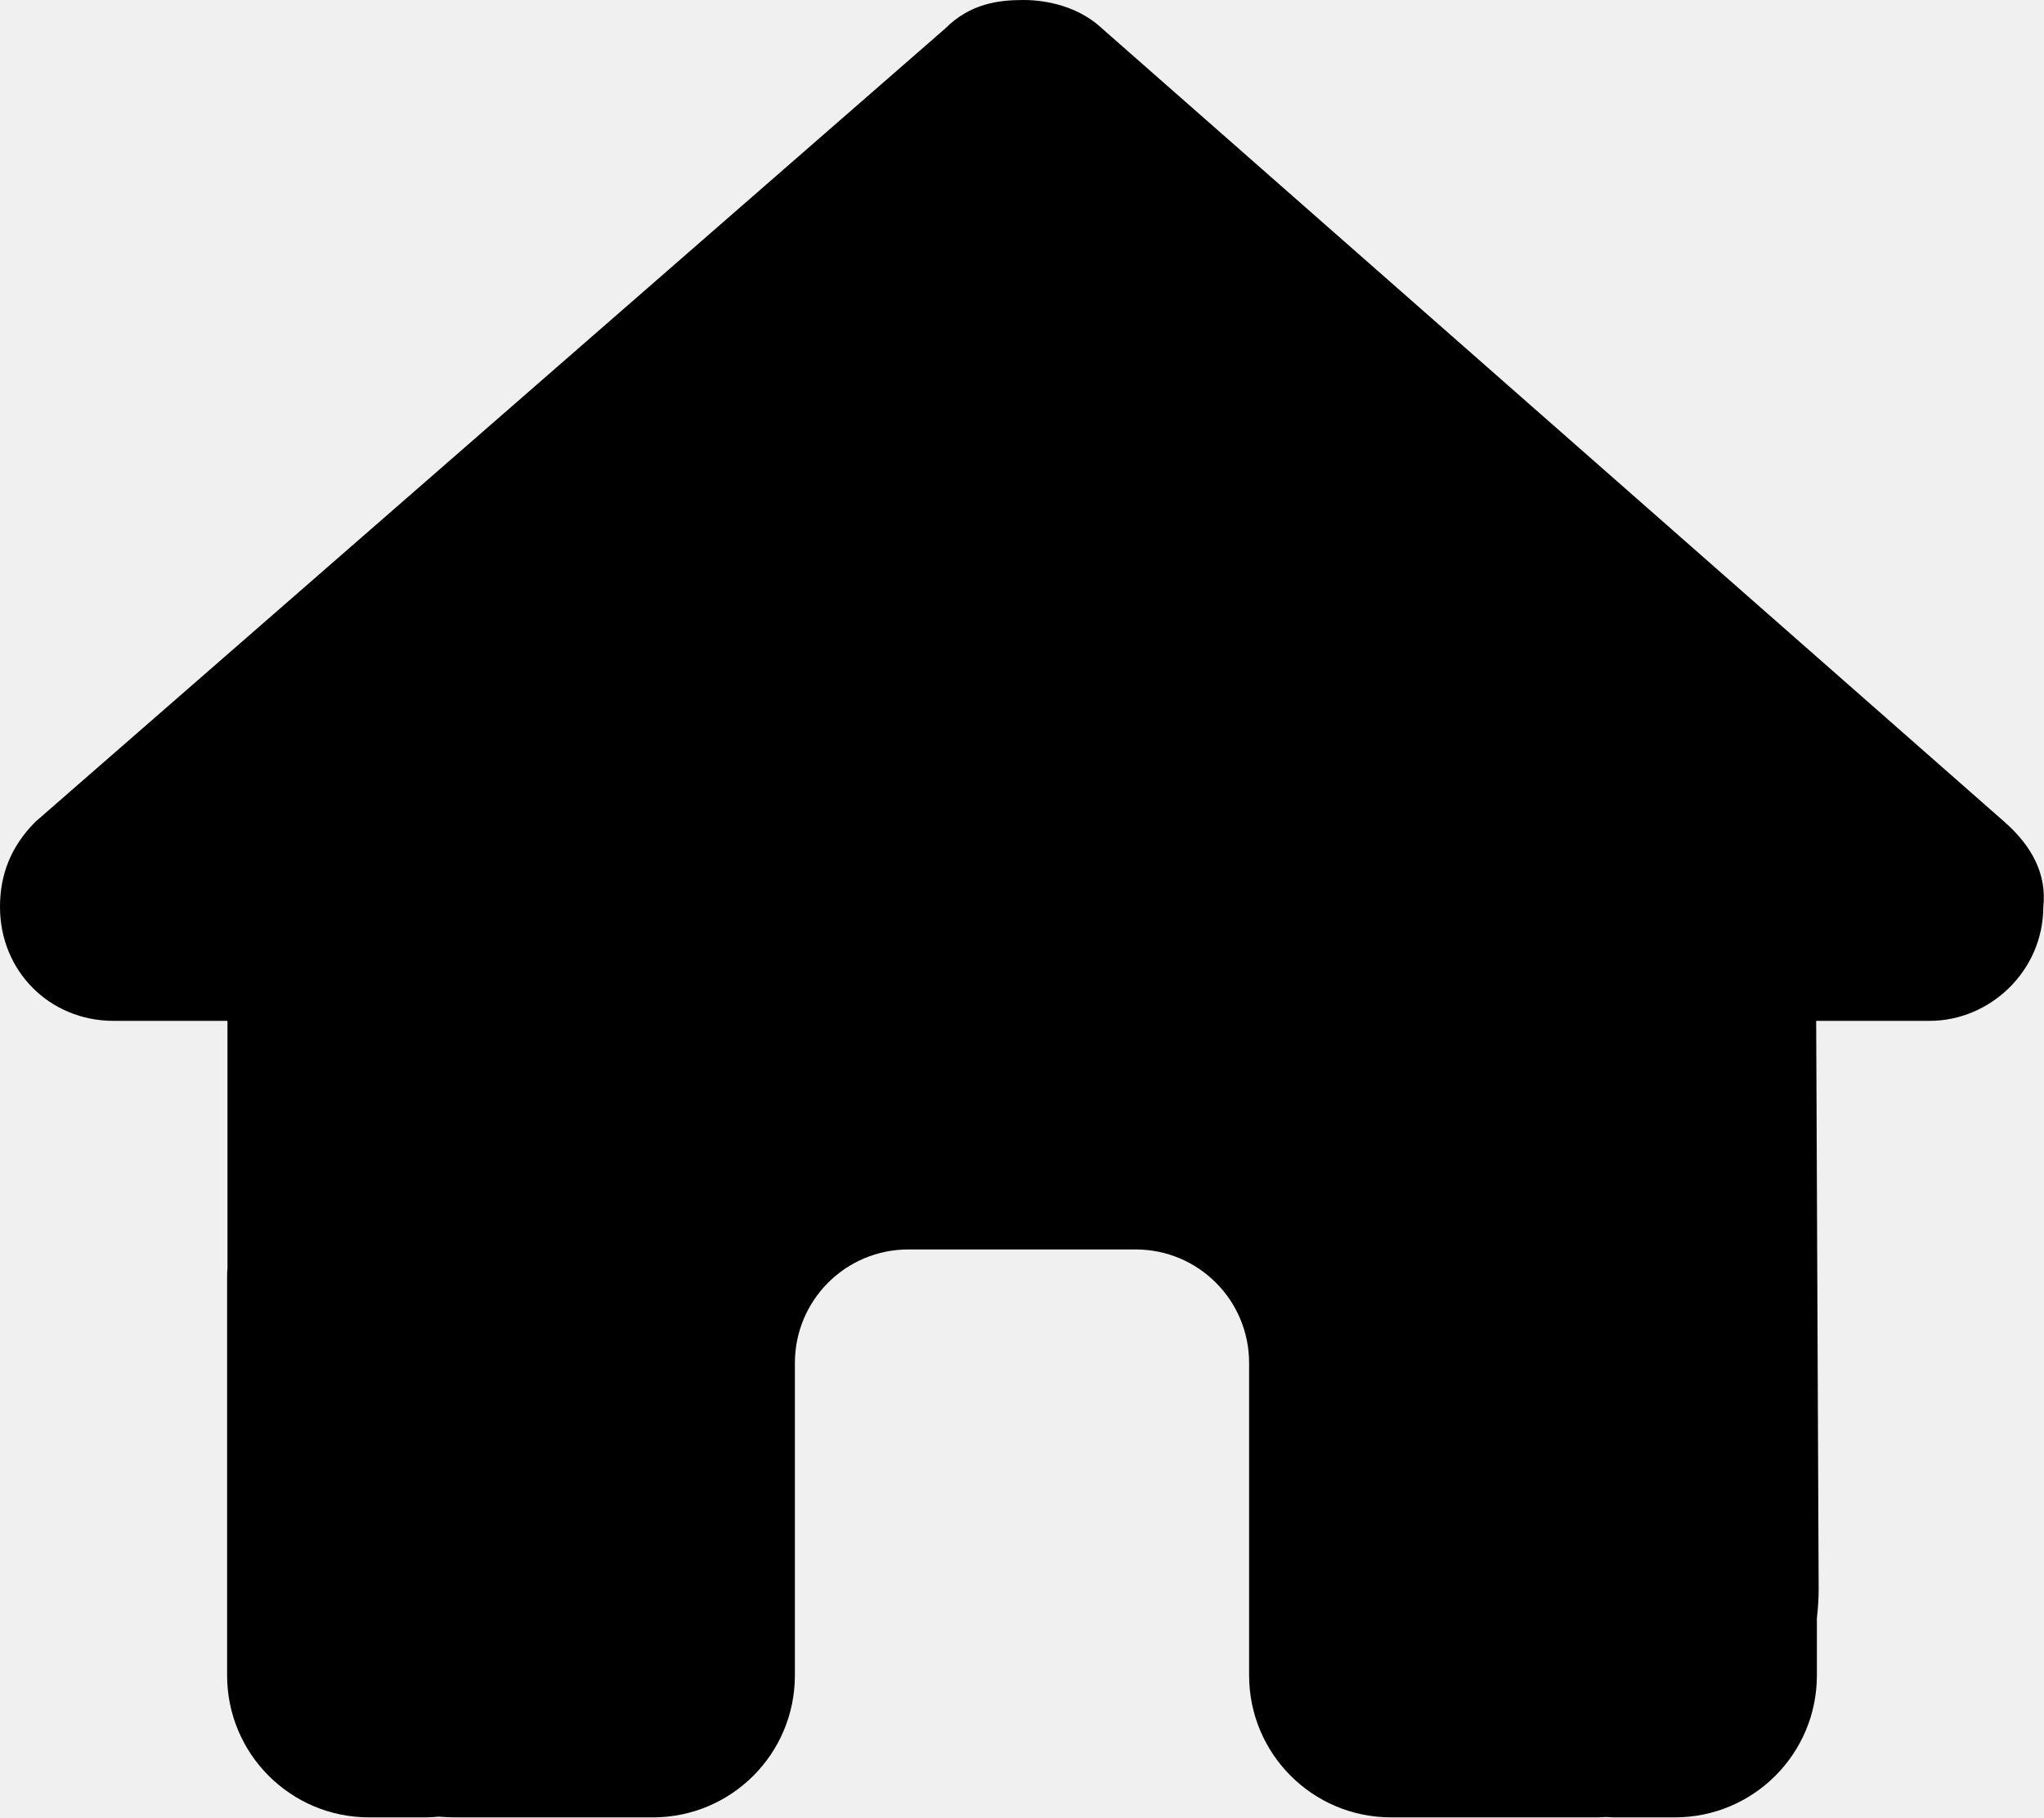
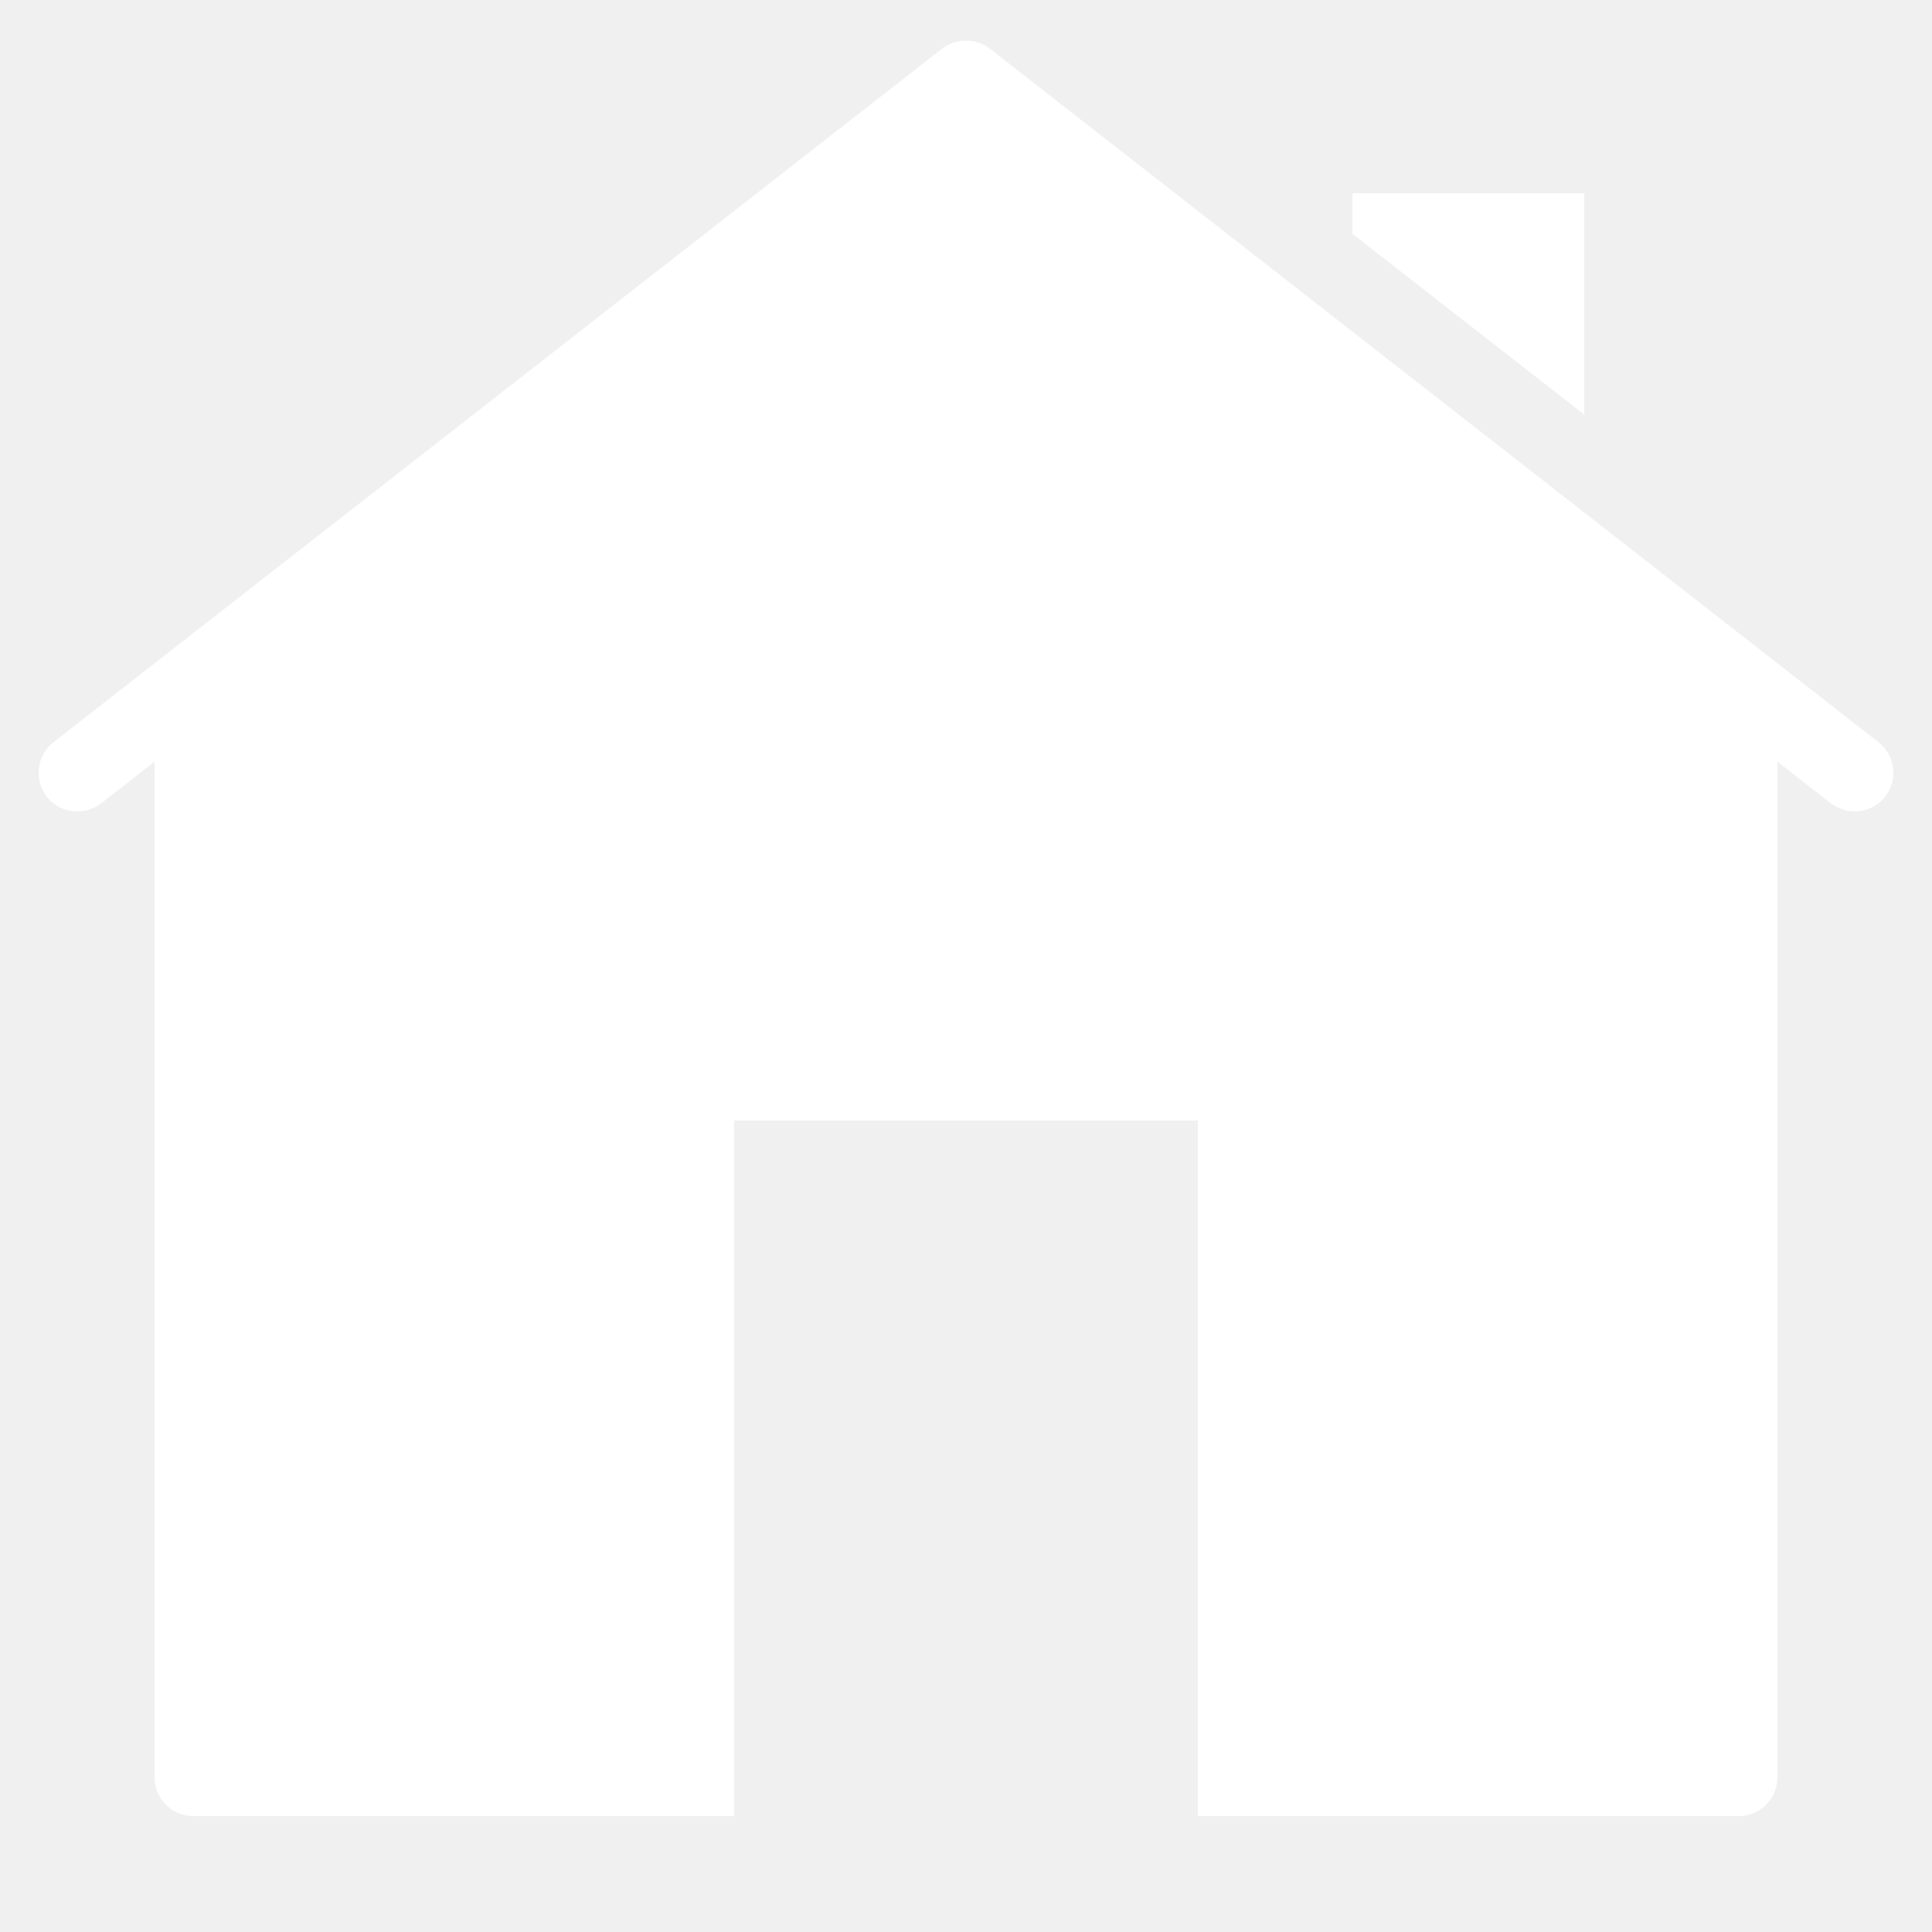
- <svg xmlns="http://www.w3.org/2000/svg" viewBox="0 0 576 512">
-   <path d="M575.8 255.5c0 18-15 32.1-32 32.1h-32l.7 160.2c0 2.7-.2 5.4-.5 8.1V472c0 22.1-17.9 40-40 40H456c-1.1 0-2.2 0-3.3-.1c-1.4 .1-2.8 .1-4.2 .1H416 392c-22.1 0-40-17.9-40-40V448 384c0-17.7-14.3-32-32-32H256c-17.7 0-32 14.3-32 32v64 24c0 22.1-17.9 40-40 40H160 128.1c-1.5 0-3-.1-4.5-.2c-1.2 .1-2.4 .2-3.6 .2H104c-22.1 0-40-17.9-40-40V360c0-.9 0-1.9 .1-2.8V287.6H32c-18 0-32-14-32-32.1c0-9 3-17 10-24L266.4 8c7-7 15-8 22-8s15 2 21 7L564.8 231.5c8 7 12 15 11 24z" />
+ <svg xmlns="http://www.w3.org/2000/svg" fill="#FFFFFF" viewBox="0 0 50 50" width="50px" height="50px">
+   <path d="M 25 1.051 C 24.782 1.051 24.566 1.12 24.381 1.26 L 1.381 19.211 C 0.951 19.551 0.871 20.179 1.211 20.619 C 1.551 21.049 2.179 21.129 2.619 20.789 L 4 19.711 L 4 46 C 4 46.55 4.45 47 5 47 L 19 47 L 19 29 L 31 29 L 31 47 L 45 47 C 45.55 47 46 46.55 46 46 L 46 19.711 L 47.381 20.789 C 47.571 20.929 47.78 21 48 21 C 48.3 21 48.589 20.869 48.789 20.619 C 49.129 20.179 49.049 19.551 48.619 19.211 L 25.619 1.26 C 25.434 1.12 25.218 1.051 25 1.051 z M 35 5 L 35 6.051 L 41 10.73 L 41 5 L 35 5 z" />
</svg>
